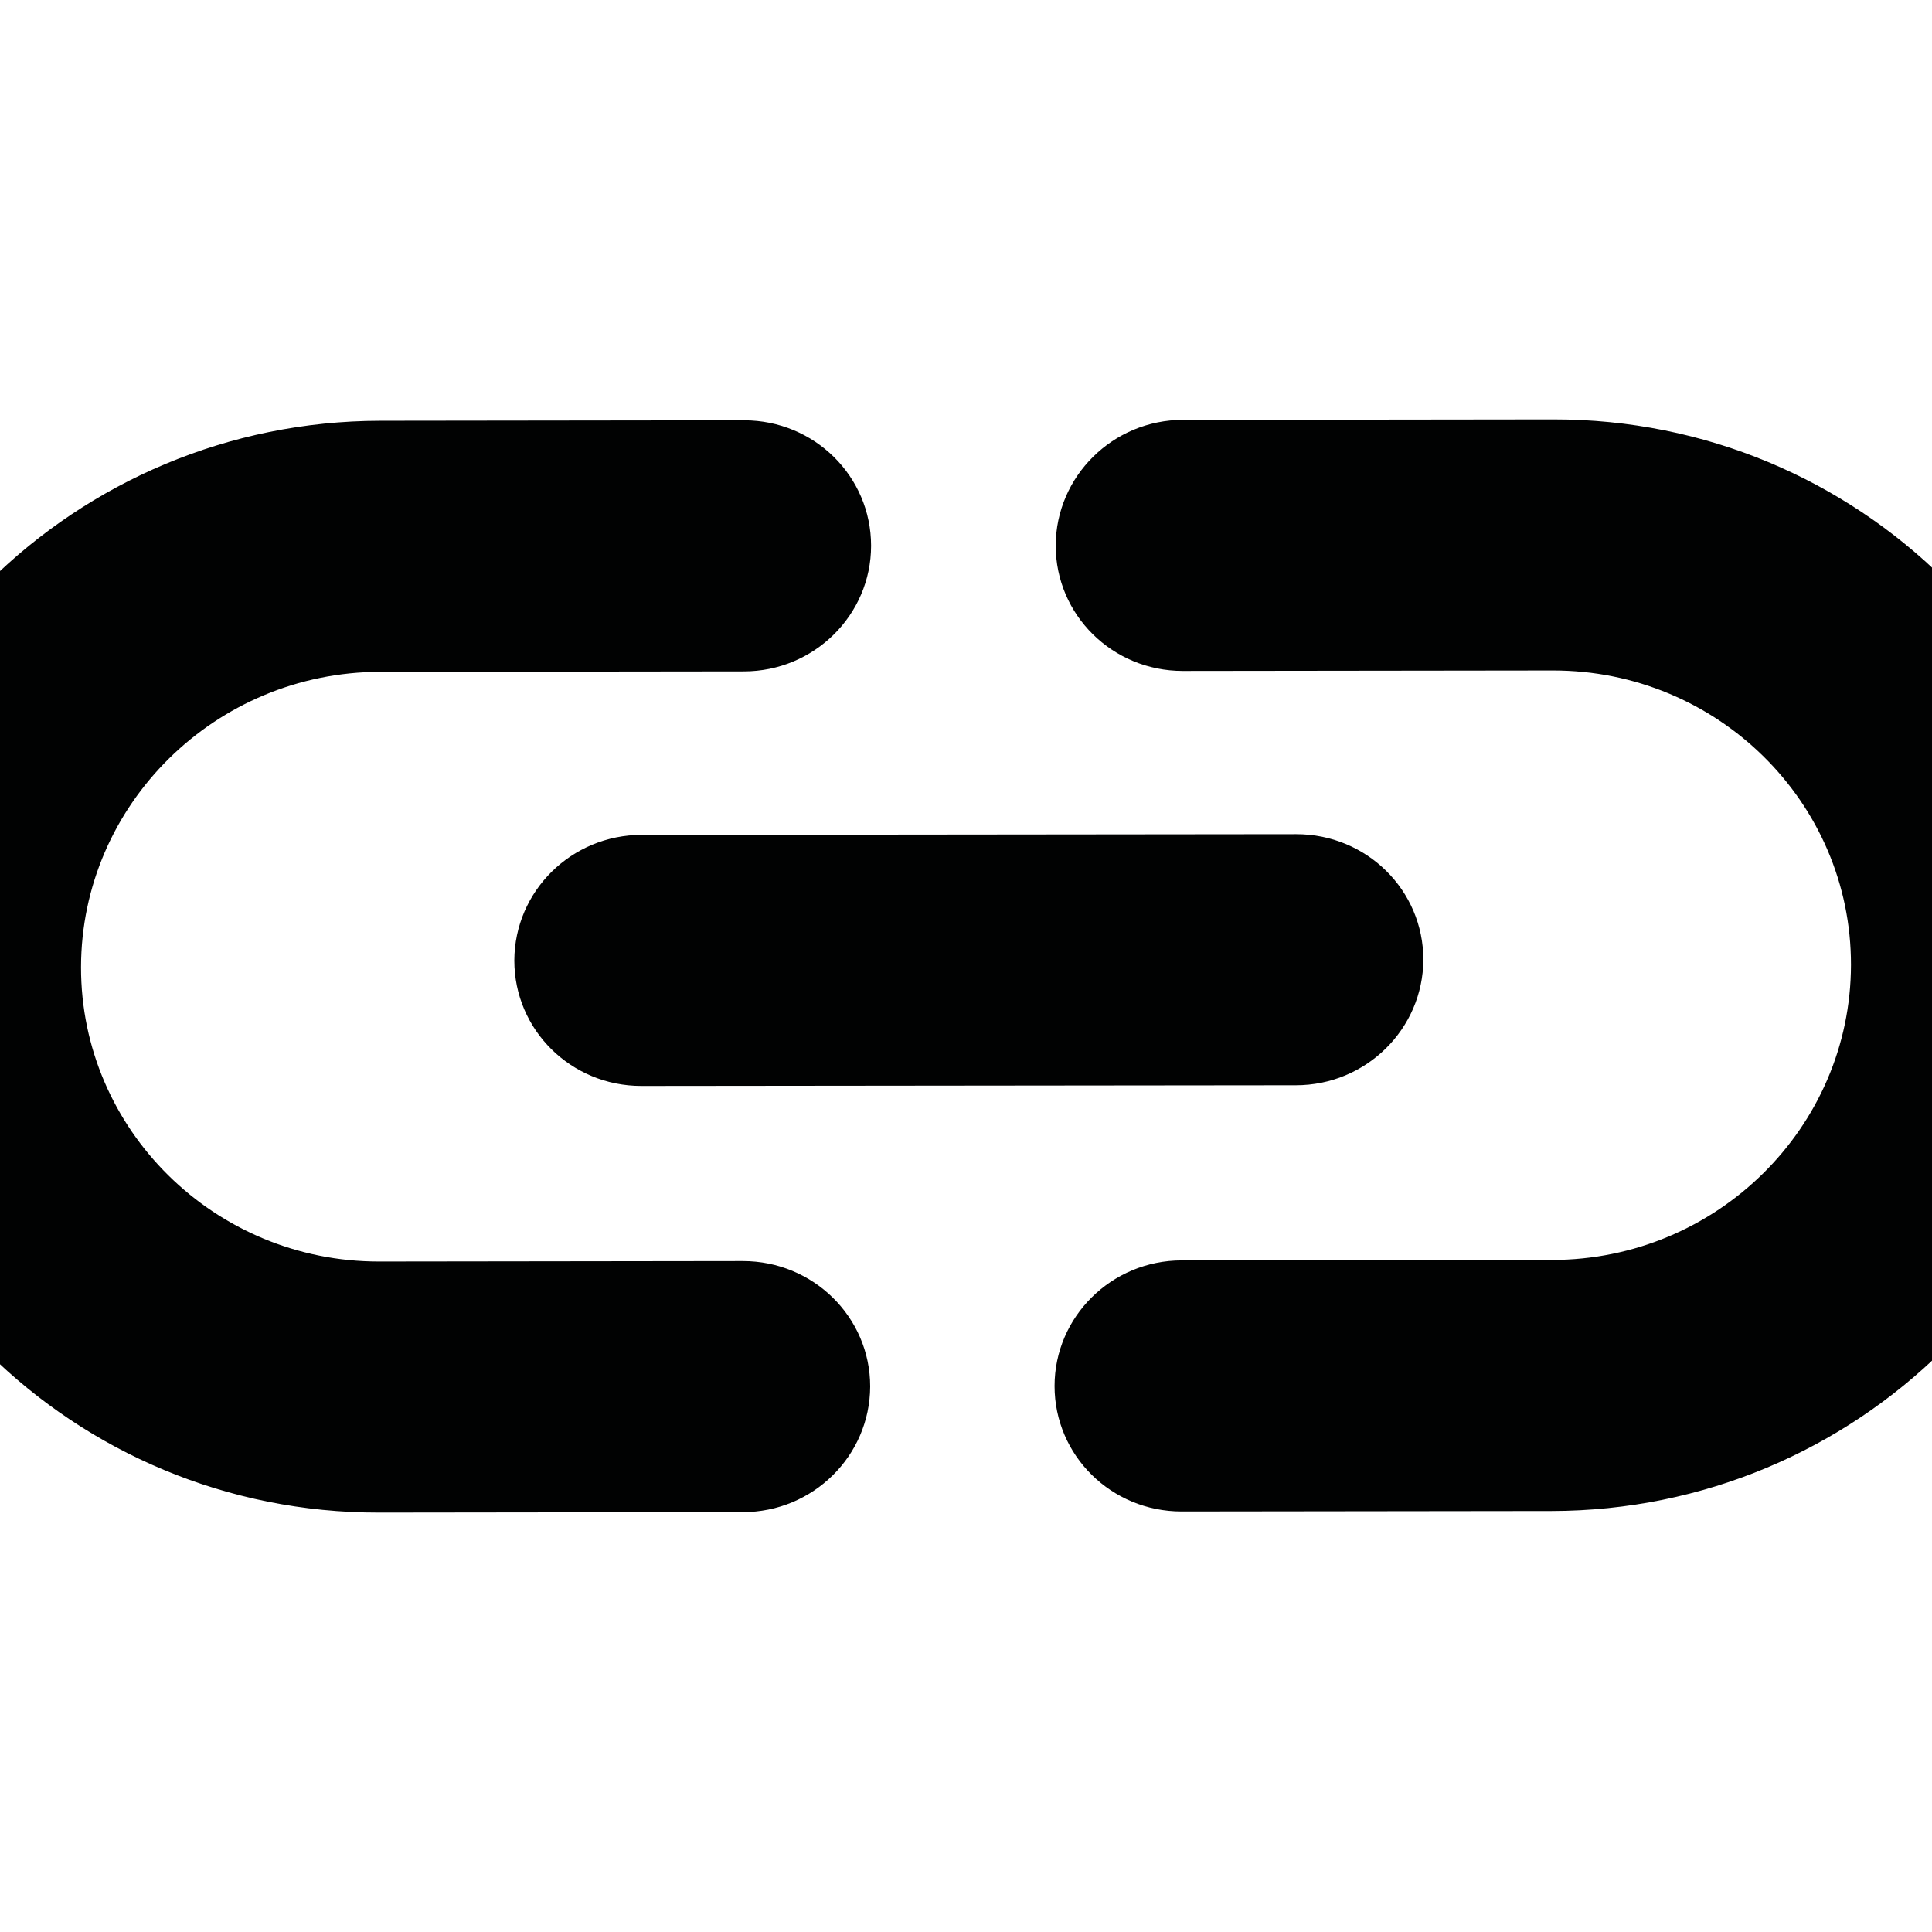
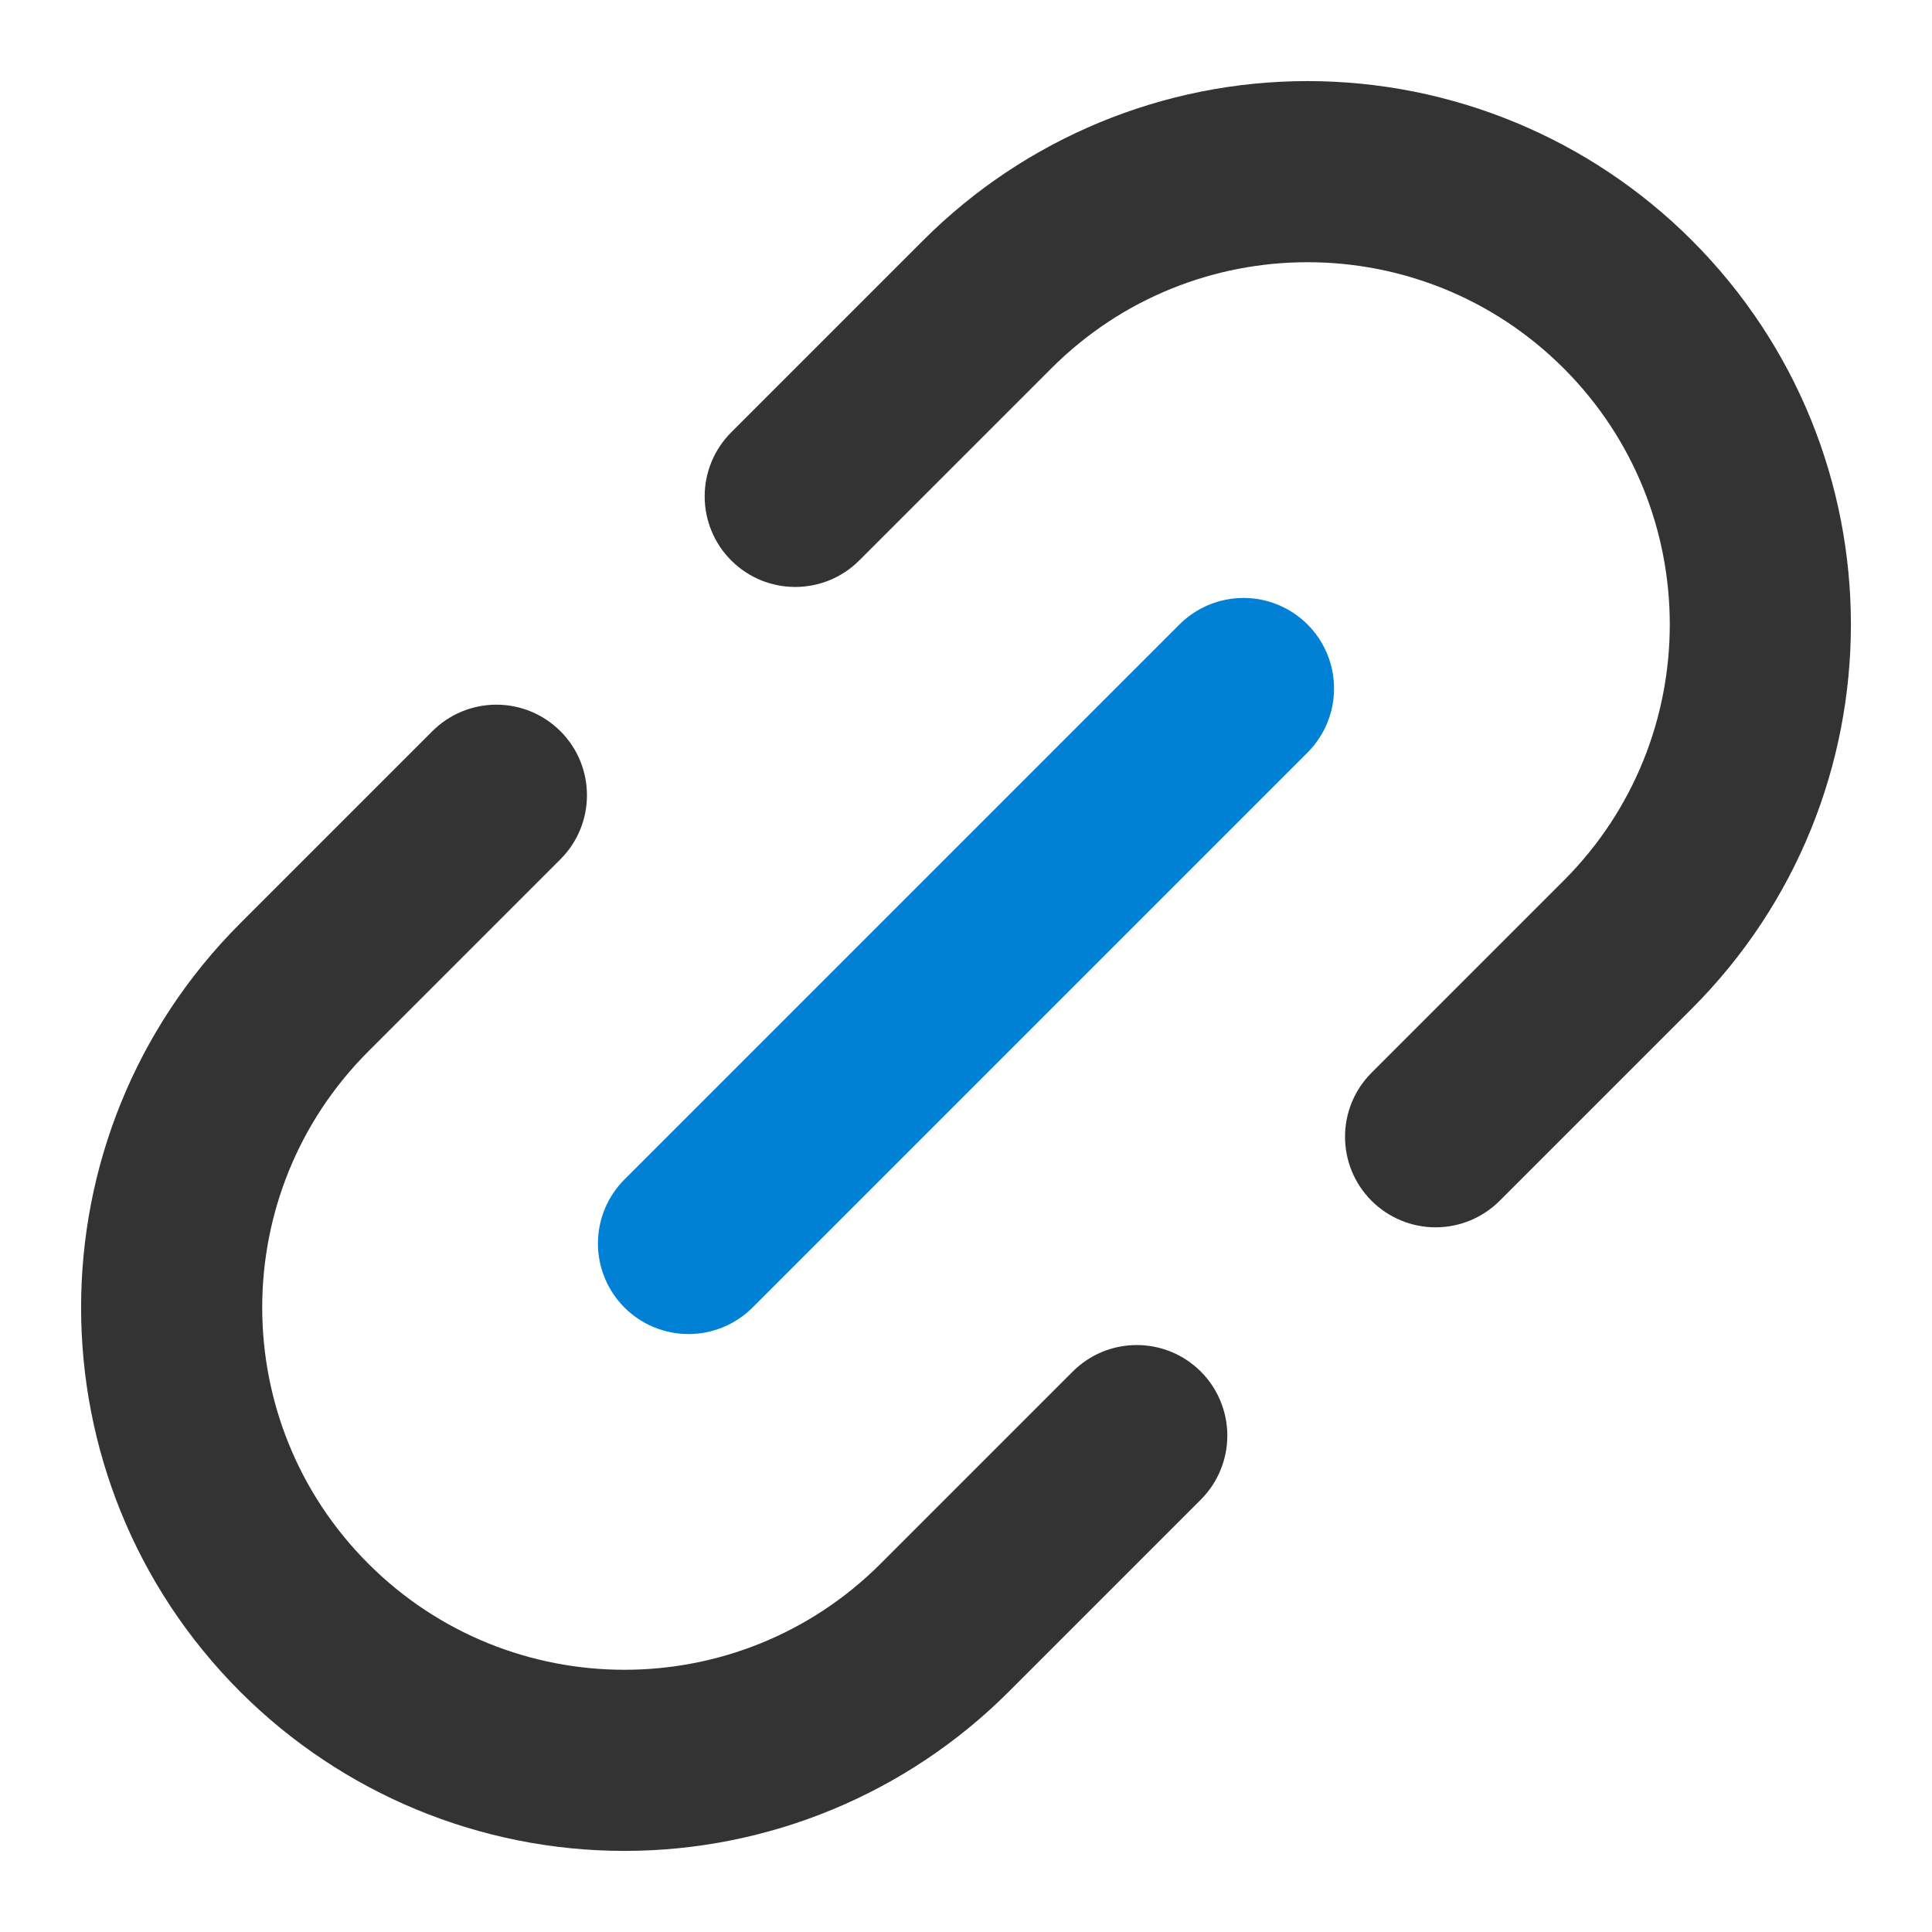
- <svg xmlns="http://www.w3.org/2000/svg" version="1.1" id="Layer_1" x="0px" y="0px" width="1024px" height="1024px" viewBox="0 0 1024 1024" enable-background="new 0 0 1024 1024" xml:space="preserve">
-   <g>
-     <g>
-       <path fill="#010202" d="M823.22,222.293l-196.119,0.24c-37.265,0-67.438,29.933-67.556,66.596    c0,36.785,30.051,66.477,67.317,66.477l196.117-0.24c87.271-0.119,158.194,69.841,158.075,156.034    c-0.117,86.189-71.162,156.393-158.555,156.393l-196.119,0.24c-37.265,0-67.438,29.935-67.438,66.599    c0,36.784,30.054,66.475,67.318,66.475l196.115-0.241c161.685-0.239,293.315-130.188,293.555-289.706    C1116.293,351.76,984.903,222.053,823.22,222.293z M393.772,668.394l-192.749,0.241c-87.273,0.12-158.198-69.963-158.078-156.033    c0.12-86.192,71.284-156.396,158.556-156.515l192.752-0.24c37.265,0,67.437-29.932,67.437-66.596    c0-36.784-30.051-66.477-67.316-66.477l-192.751,0.242C39.941,223.255-91.691,353.202-91.931,512.721    S39.219,801.949,200.9,801.706l192.753-0.24c37.263,0,67.438-29.813,67.556-66.597    C461.209,698.085,431.038,668.394,393.772,668.394z M272.601,509.093c0,36.784,30.052,66.476,67.316,66.476l346.928-0.358    c37.266,0,67.439-29.934,67.558-66.598c0-36.784-30.051-66.478-67.316-66.478l-346.928,0.361    C302.895,442.496,272.72,472.308,272.601,509.093z" />
+ <svg xmlns="http://www.w3.org/2000/svg" width="100%" height="100%" viewBox="0 0 512 512" version="1.1" xml:space="preserve" style="fill-rule:evenodd;clip-rule:evenodd;stroke-linejoin:round;stroke-miterlimit:2;">
+   <g id="link" transform="matrix(0.729344,-0.729344,0.729344,0.729344,-117.425,256)">
+     <g id="unerline" transform="matrix(1.02507,0,0,1.60203,-81.9615,-307.731)">
+       <path d="M450.758,351.886c0,-3.852 -2.391,-7.547 -6.648,-10.27c-4.257,-2.724 -10.031,-4.254 -16.051,-4.254c-46.173,0 -150.557,0 -196.728,0c-6.02,0 -11.793,1.53 -16.049,4.253c-4.257,2.724 -6.648,6.418 -6.648,10.27c0,0 0,0.001 0,0.002c0,3.852 2.391,7.546 6.648,10.269c4.256,2.724 10.029,4.254 16.049,4.254c46.172,0 150.558,0 196.73,0c6.02,0 11.793,-1.53 16.049,-4.254c4.257,-2.723 6.648,-6.417 6.648,-10.269c0,0 0,-0.001 0,-0.001Z" style="fill:#0081d5;" />
+     </g>
+     <g transform="matrix(0.969511,0,0,0.969511,-23.2187,7.80566)">
+       <path d="M256,136.002c0,13.254 -10.744,23.998 -23.998,23.998c-21.796,0 -39.425,0 -72.002,0c-53.019,0 -96,42.981 -96,96l0,0c0,53.019 42.981,96 96,96c32.576,0 50.204,0 72,0c13.255,0 24,10.745 24,24c0,0 0,0 0,0c0,6.365 -2.529,12.47 -7.029,16.971c-4.501,4.5 -10.606,7.029 -16.971,7.029c-21.13,0 -37.791,0 -72,0c-38.191,0 -74.818,-15.171 -101.823,-42.177c-27.006,-27.005 -42.177,-63.632 -42.177,-101.823l0,0c0,-79.529 64.471,-144 144,-144c34.209,0 50.87,0 72,0c6.365,0 12.47,2.529 16.971,7.029c4.5,4.501 7.029,10.606 7.029,16.971c0,0.001 0,0.001 0,0.002Z" style="fill:#333;" />
+     </g>
+     <g transform="matrix(-0.969511,1.18731e-16,-1.18731e-16,-0.969511,535.22,504.195)">
+       <path d="M256,136.002c0,13.254 -10.744,23.998 -23.998,23.998l-72.002,0c-53.019,0 -96,42.981 -96,96l0,0c0,53.019 42.981,96 96,96c32.576,0 50.204,0 72,0c13.255,0 24,10.745 24,24c0,0 0,0 0,0c0,6.365 -2.529,12.47 -7.029,16.971c-4.501,4.5 -10.606,7.029 -16.971,7.029c-21.13,0 -37.791,0 -72,0c-38.191,0 -74.818,-15.171 -101.823,-42.177c-27.006,-27.005 -42.177,-63.632 -42.177,-101.823l0,0c0,-79.529 64.471,-144 144,-144c34.209,0 50.87,0 72,0c6.365,0 12.47,2.529 16.971,7.029c4.5,4.501 7.029,10.606 7.029,16.971c0,0.001 0,0.001 0,0.002Z" style="fill:#333;" />
    </g>
  </g>
</svg>
